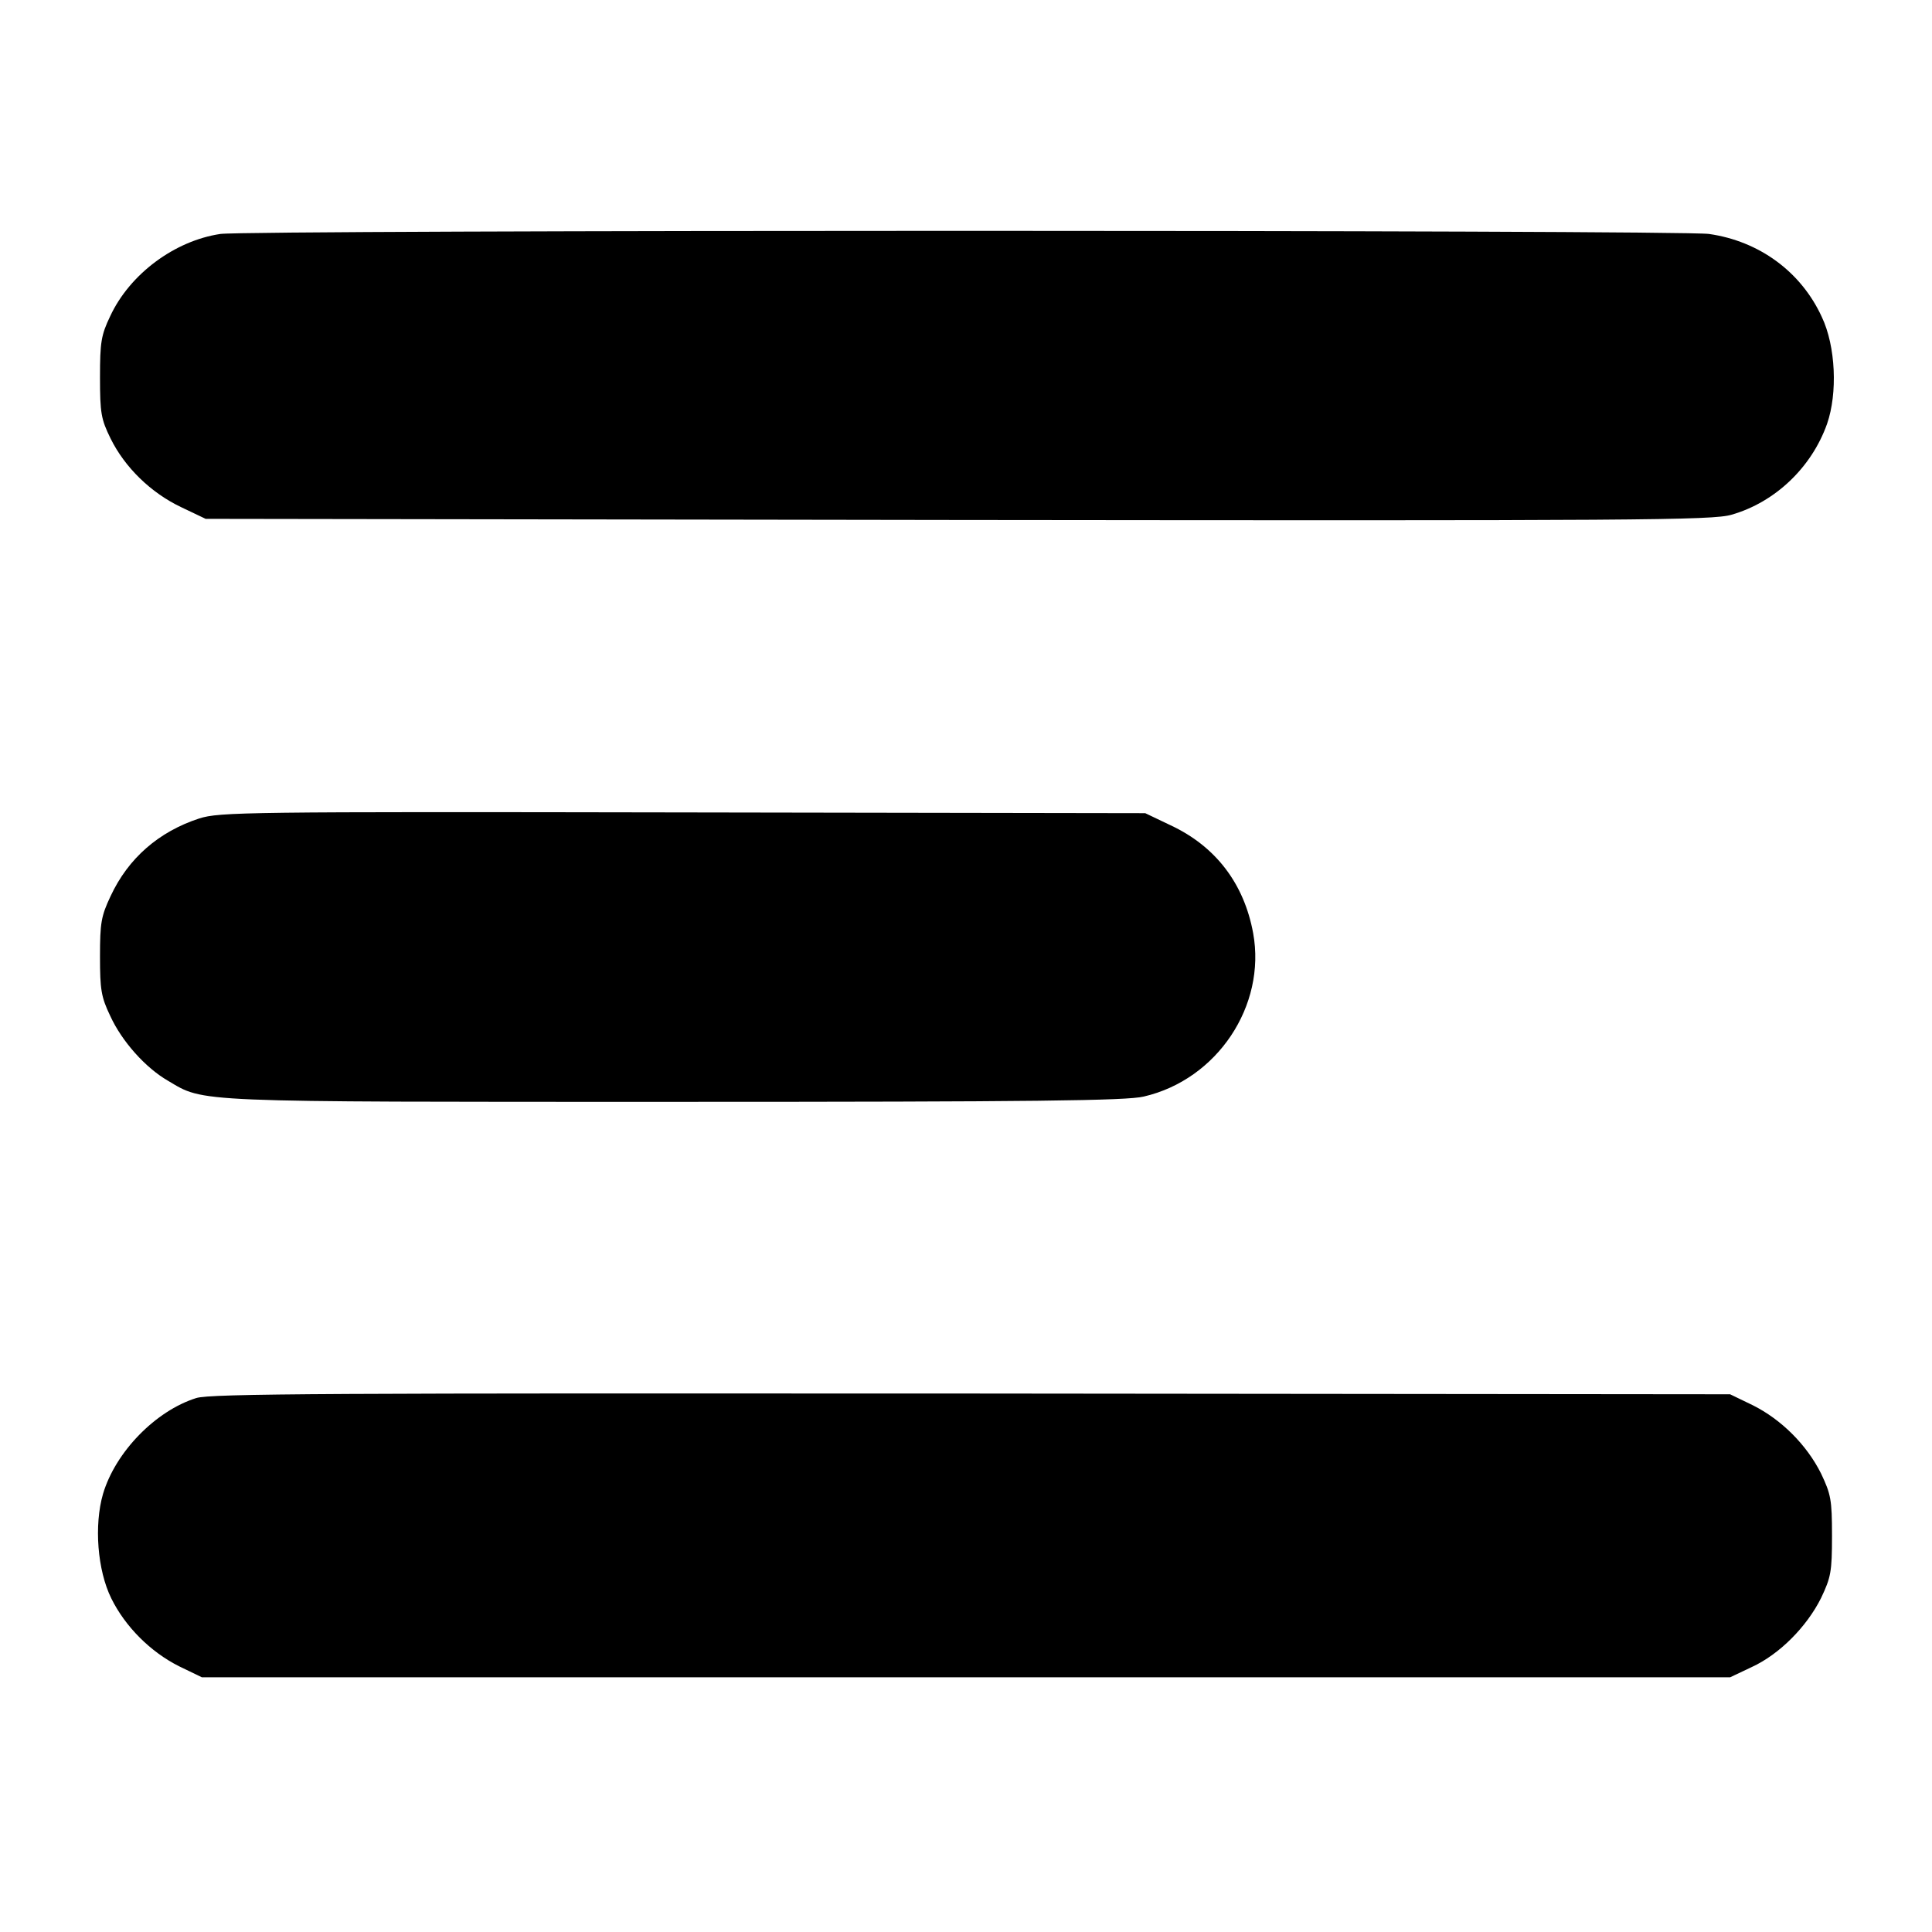
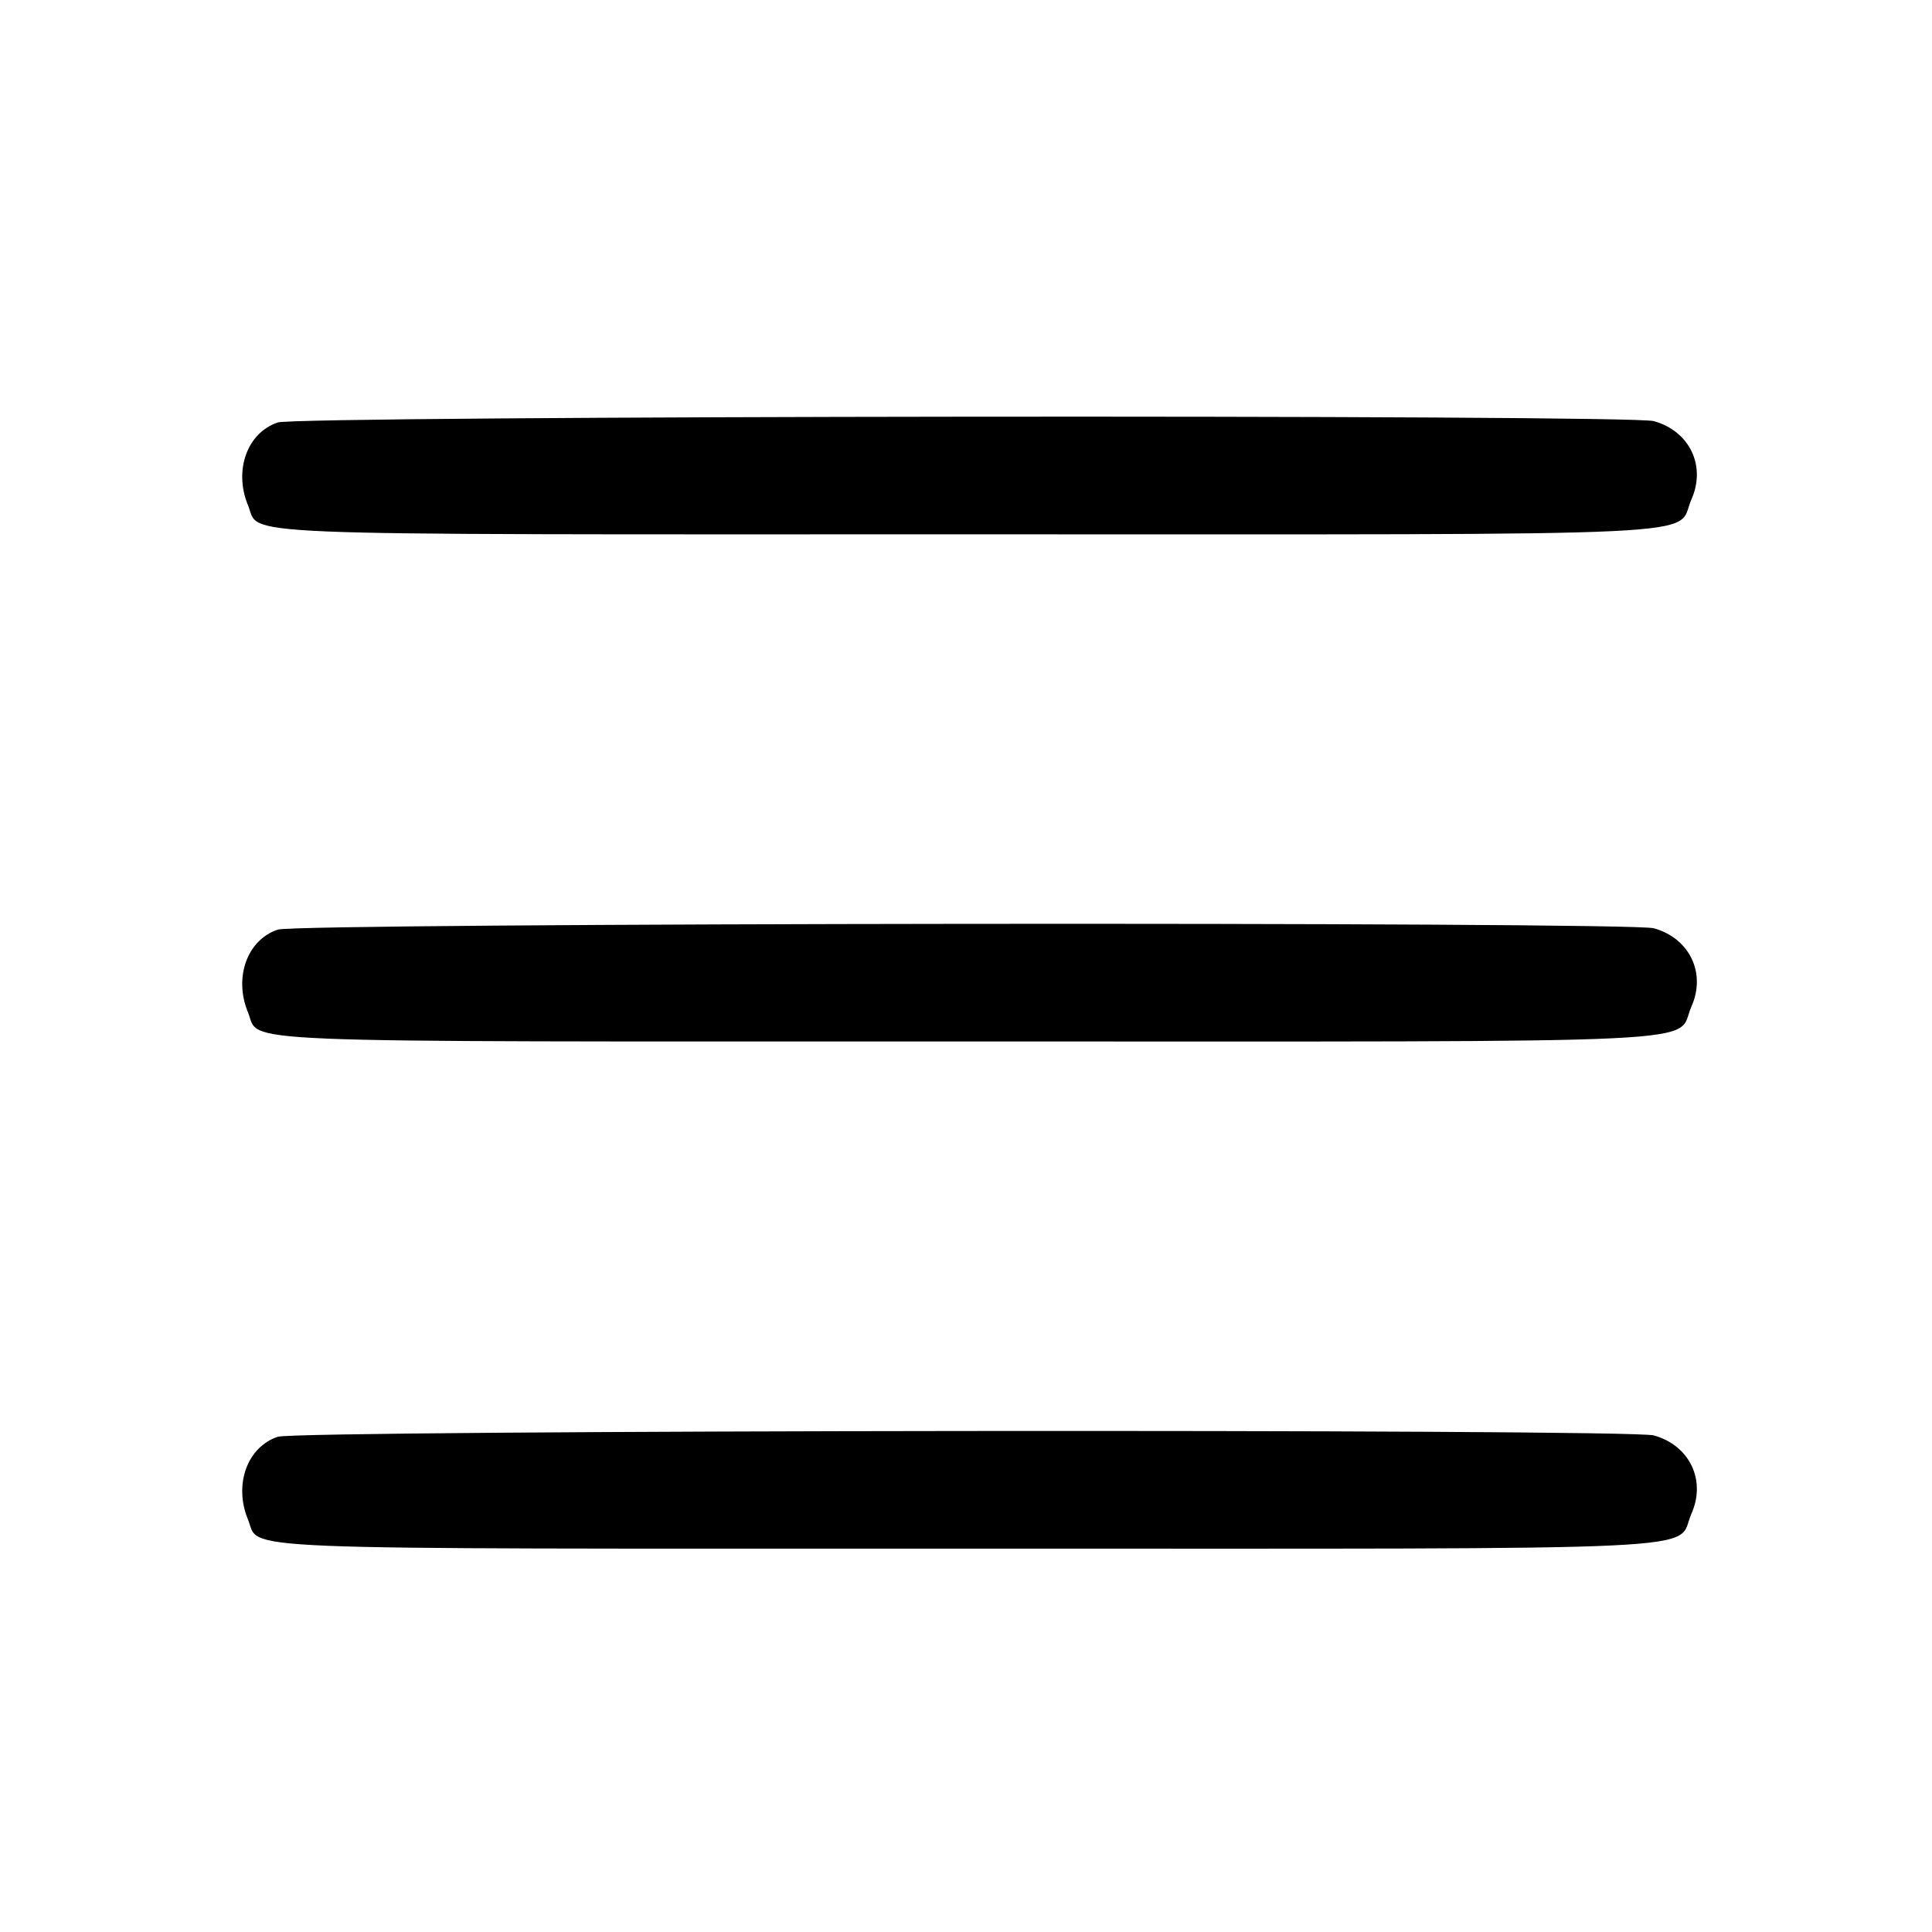
<svg xmlns="http://www.w3.org/2000/svg" version="1.0" width="512pt" height="512pt" viewBox="0 0 512 512" preserveAspectRatio="xMidYMid meet">
-   <g transform="translate(0,512) scale(0.1,-0.1)" fill="#000000" stroke="none">
-     <path d="M584 4500 c-121 -18 -240 -106 -292 -218 -24 -50 -27 -69 -27 -162 0 -95 3 -111 28 -162 38 -77 107 -144 187 -182 l65 -31 1995 -3 c1804 -2 1999 -1 2049 14 115 33 212 125 253 241 28 81 23 205 -14 283 -55 120 -166 201 -299 220 -77 11 -3869 11 -3945 0z" />
-     <path d="M528 2951 c-107 -35 -188 -105 -235 -206 -25 -53 -28 -71 -28 -160 0 -87 3 -107 27 -157 31 -68 94 -138 153 -172 98 -58 55 -56 1345 -56 950 0 1196 3 1241 14 195 45 325 241 290 433 -24 131 -99 230 -219 286 l-67 32 -1225 2 c-1161 2 -1228 1 -1282 -16z" />
-     <path d="M520 1415 c-108 -34 -214 -143 -247 -254 -24 -83 -15 -202 22 -277 37 -75 104 -142 180 -180 l60 -29 2025 0 2025 0 57 27 c74 34 146 107 184 183 26 55 29 69 29 165 0 96 -3 110 -29 165 -38 76 -105 143 -181 181 l-60 29 -2010 2 c-1700 1 -2017 0 -2055 -12z" />
+   <g transform="translate(-51.2,583.2) scale(0.12,-0.12)" fill="#000000" stroke="none">
+     <path d="M1040 3927 c-68 -23 -97 -106 -66 -182 30 -70 -89 -65 1586 -65 1704 0 1565 -7 1602 77 33 74 -4 151 -83 173 -53 15 -2994 12 -3039 -3z" />
+     <path d="M1040 2807 c-68 -23 -97 -106 -66 -182 30 -70 -89 -65 1586 -65 1704 0 1565 -7 1602 77 33 74 -4 151 -83 173 -53 15 -2994 12 -3039 -3z" />
+     <path d="M1040 1687 c-68 -23 -97 -106 -66 -182 30 -70 -89 -65 1586 -65 1704 0 1565 -7 1602 77 33 74 -4 151 -83 173 -53 15 -2994 12 -3039 -3z" />
  </g>
</svg>
